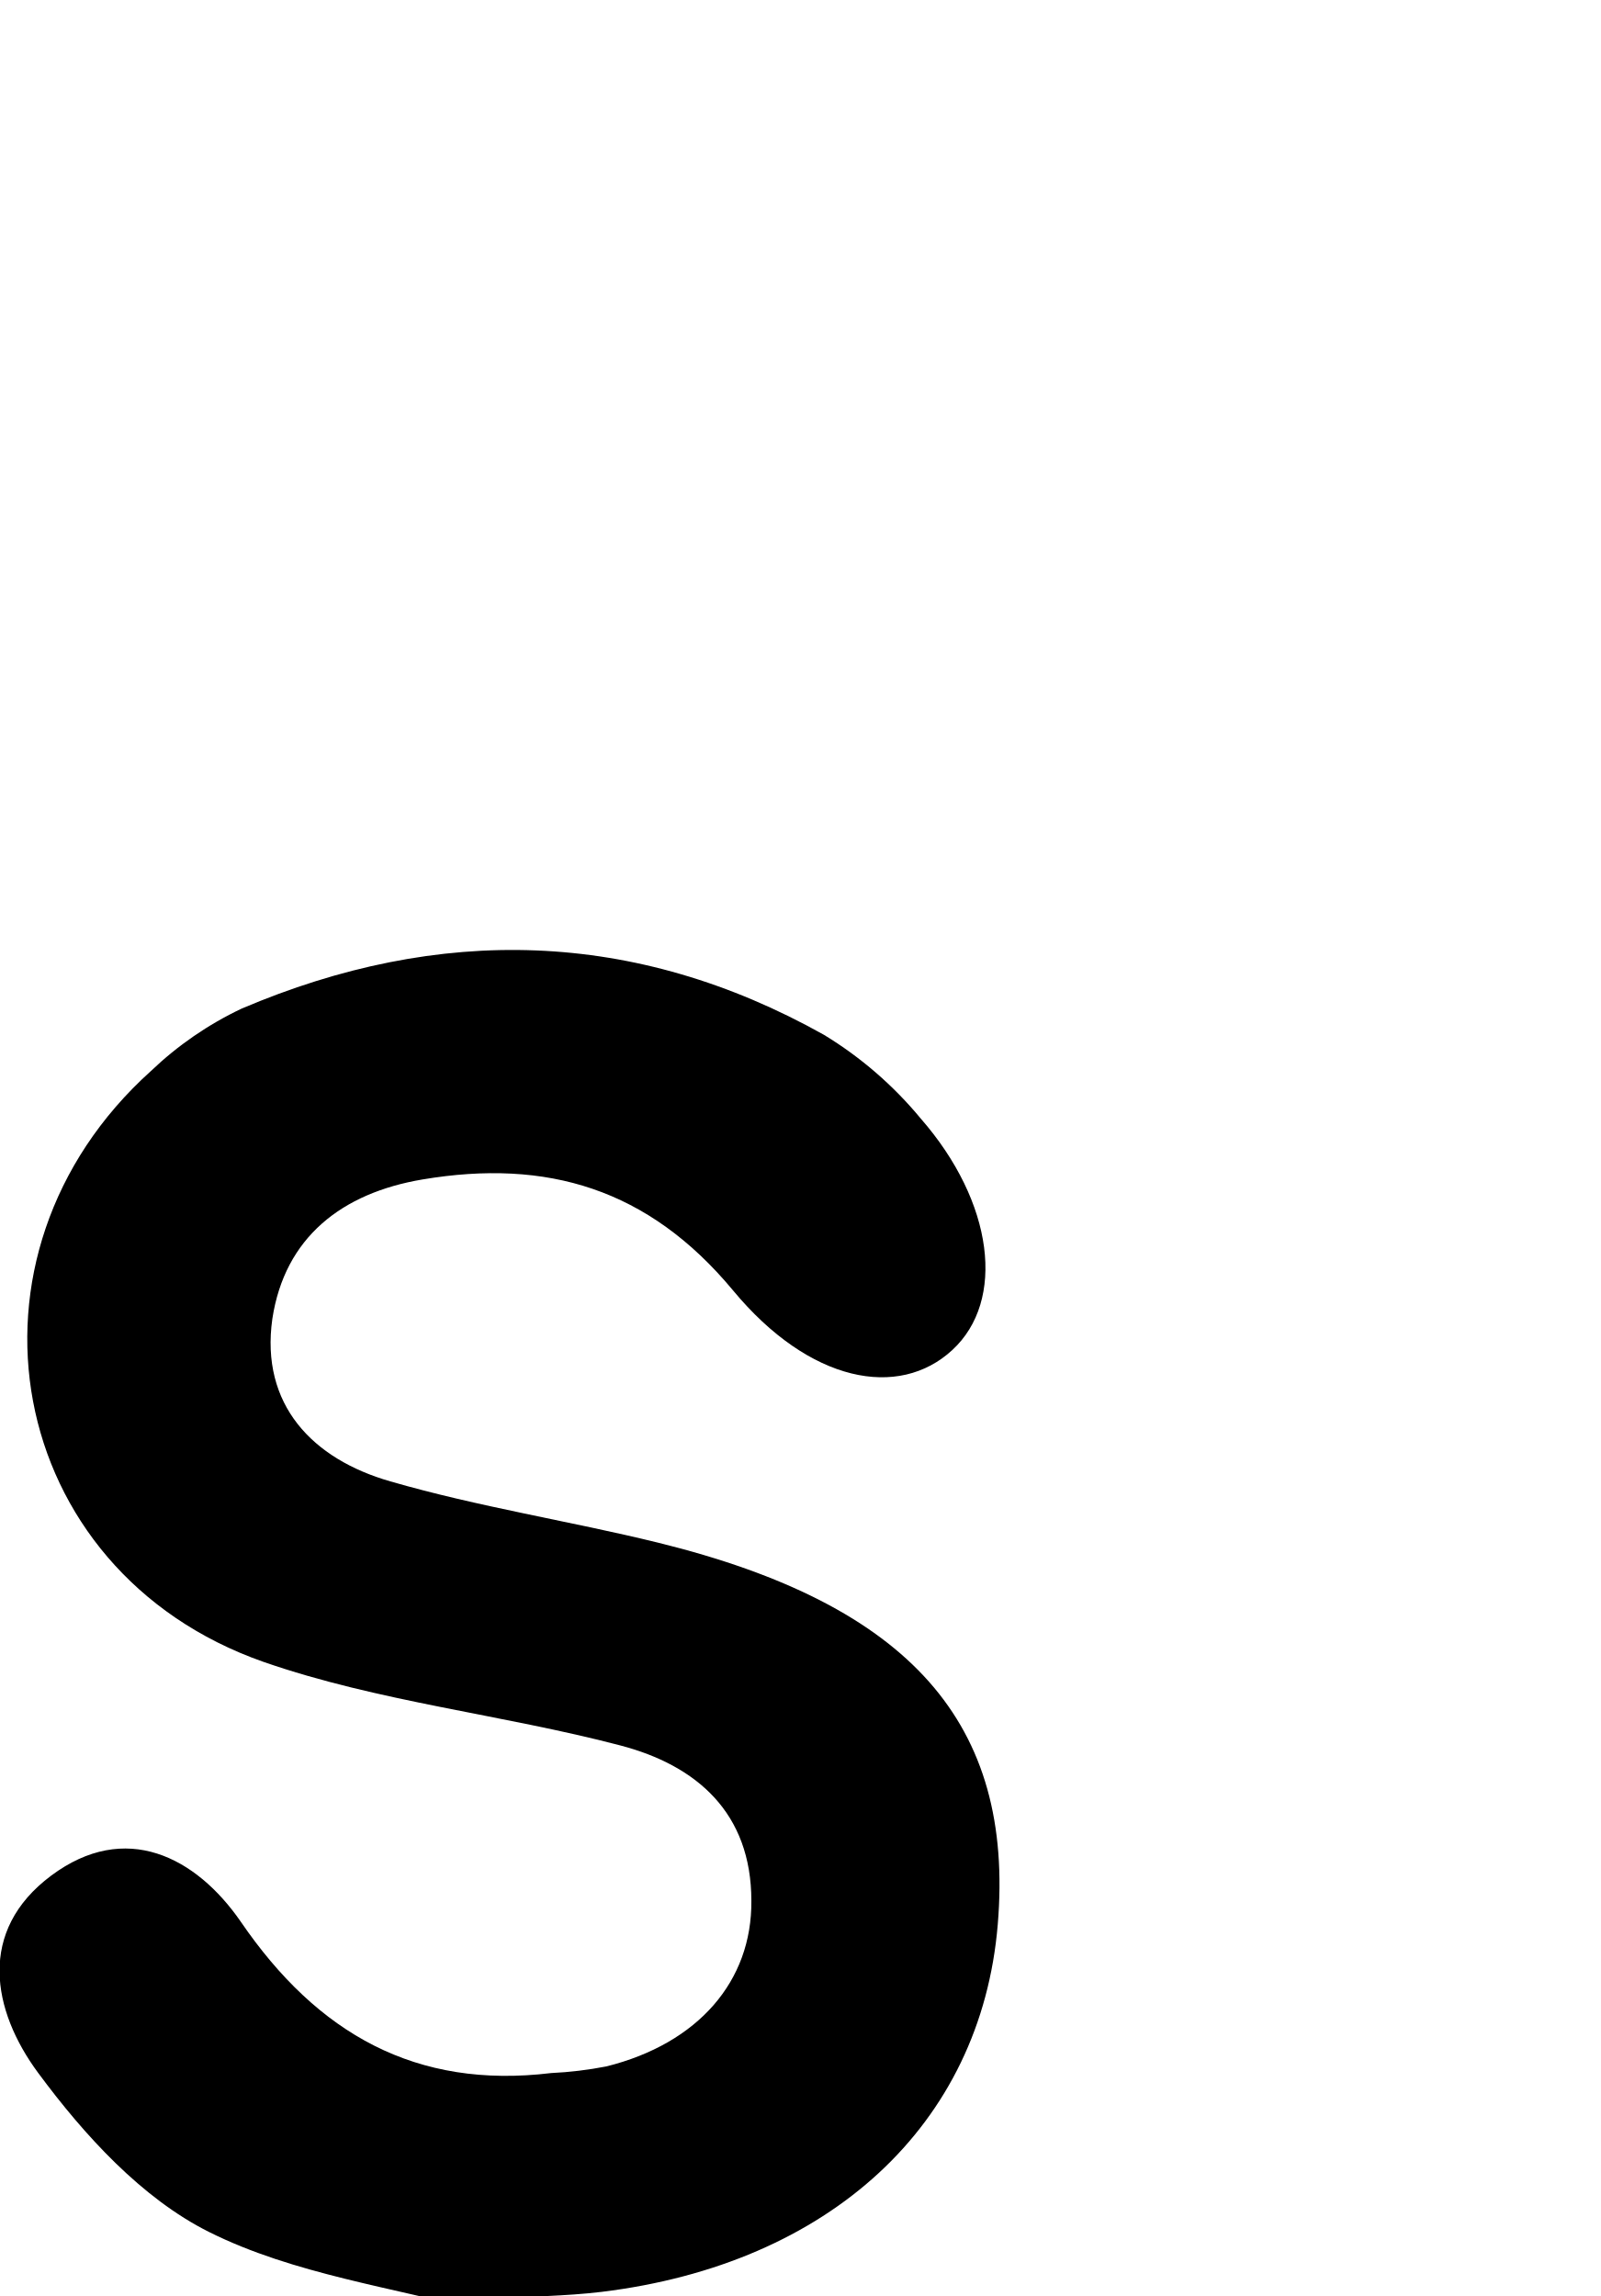
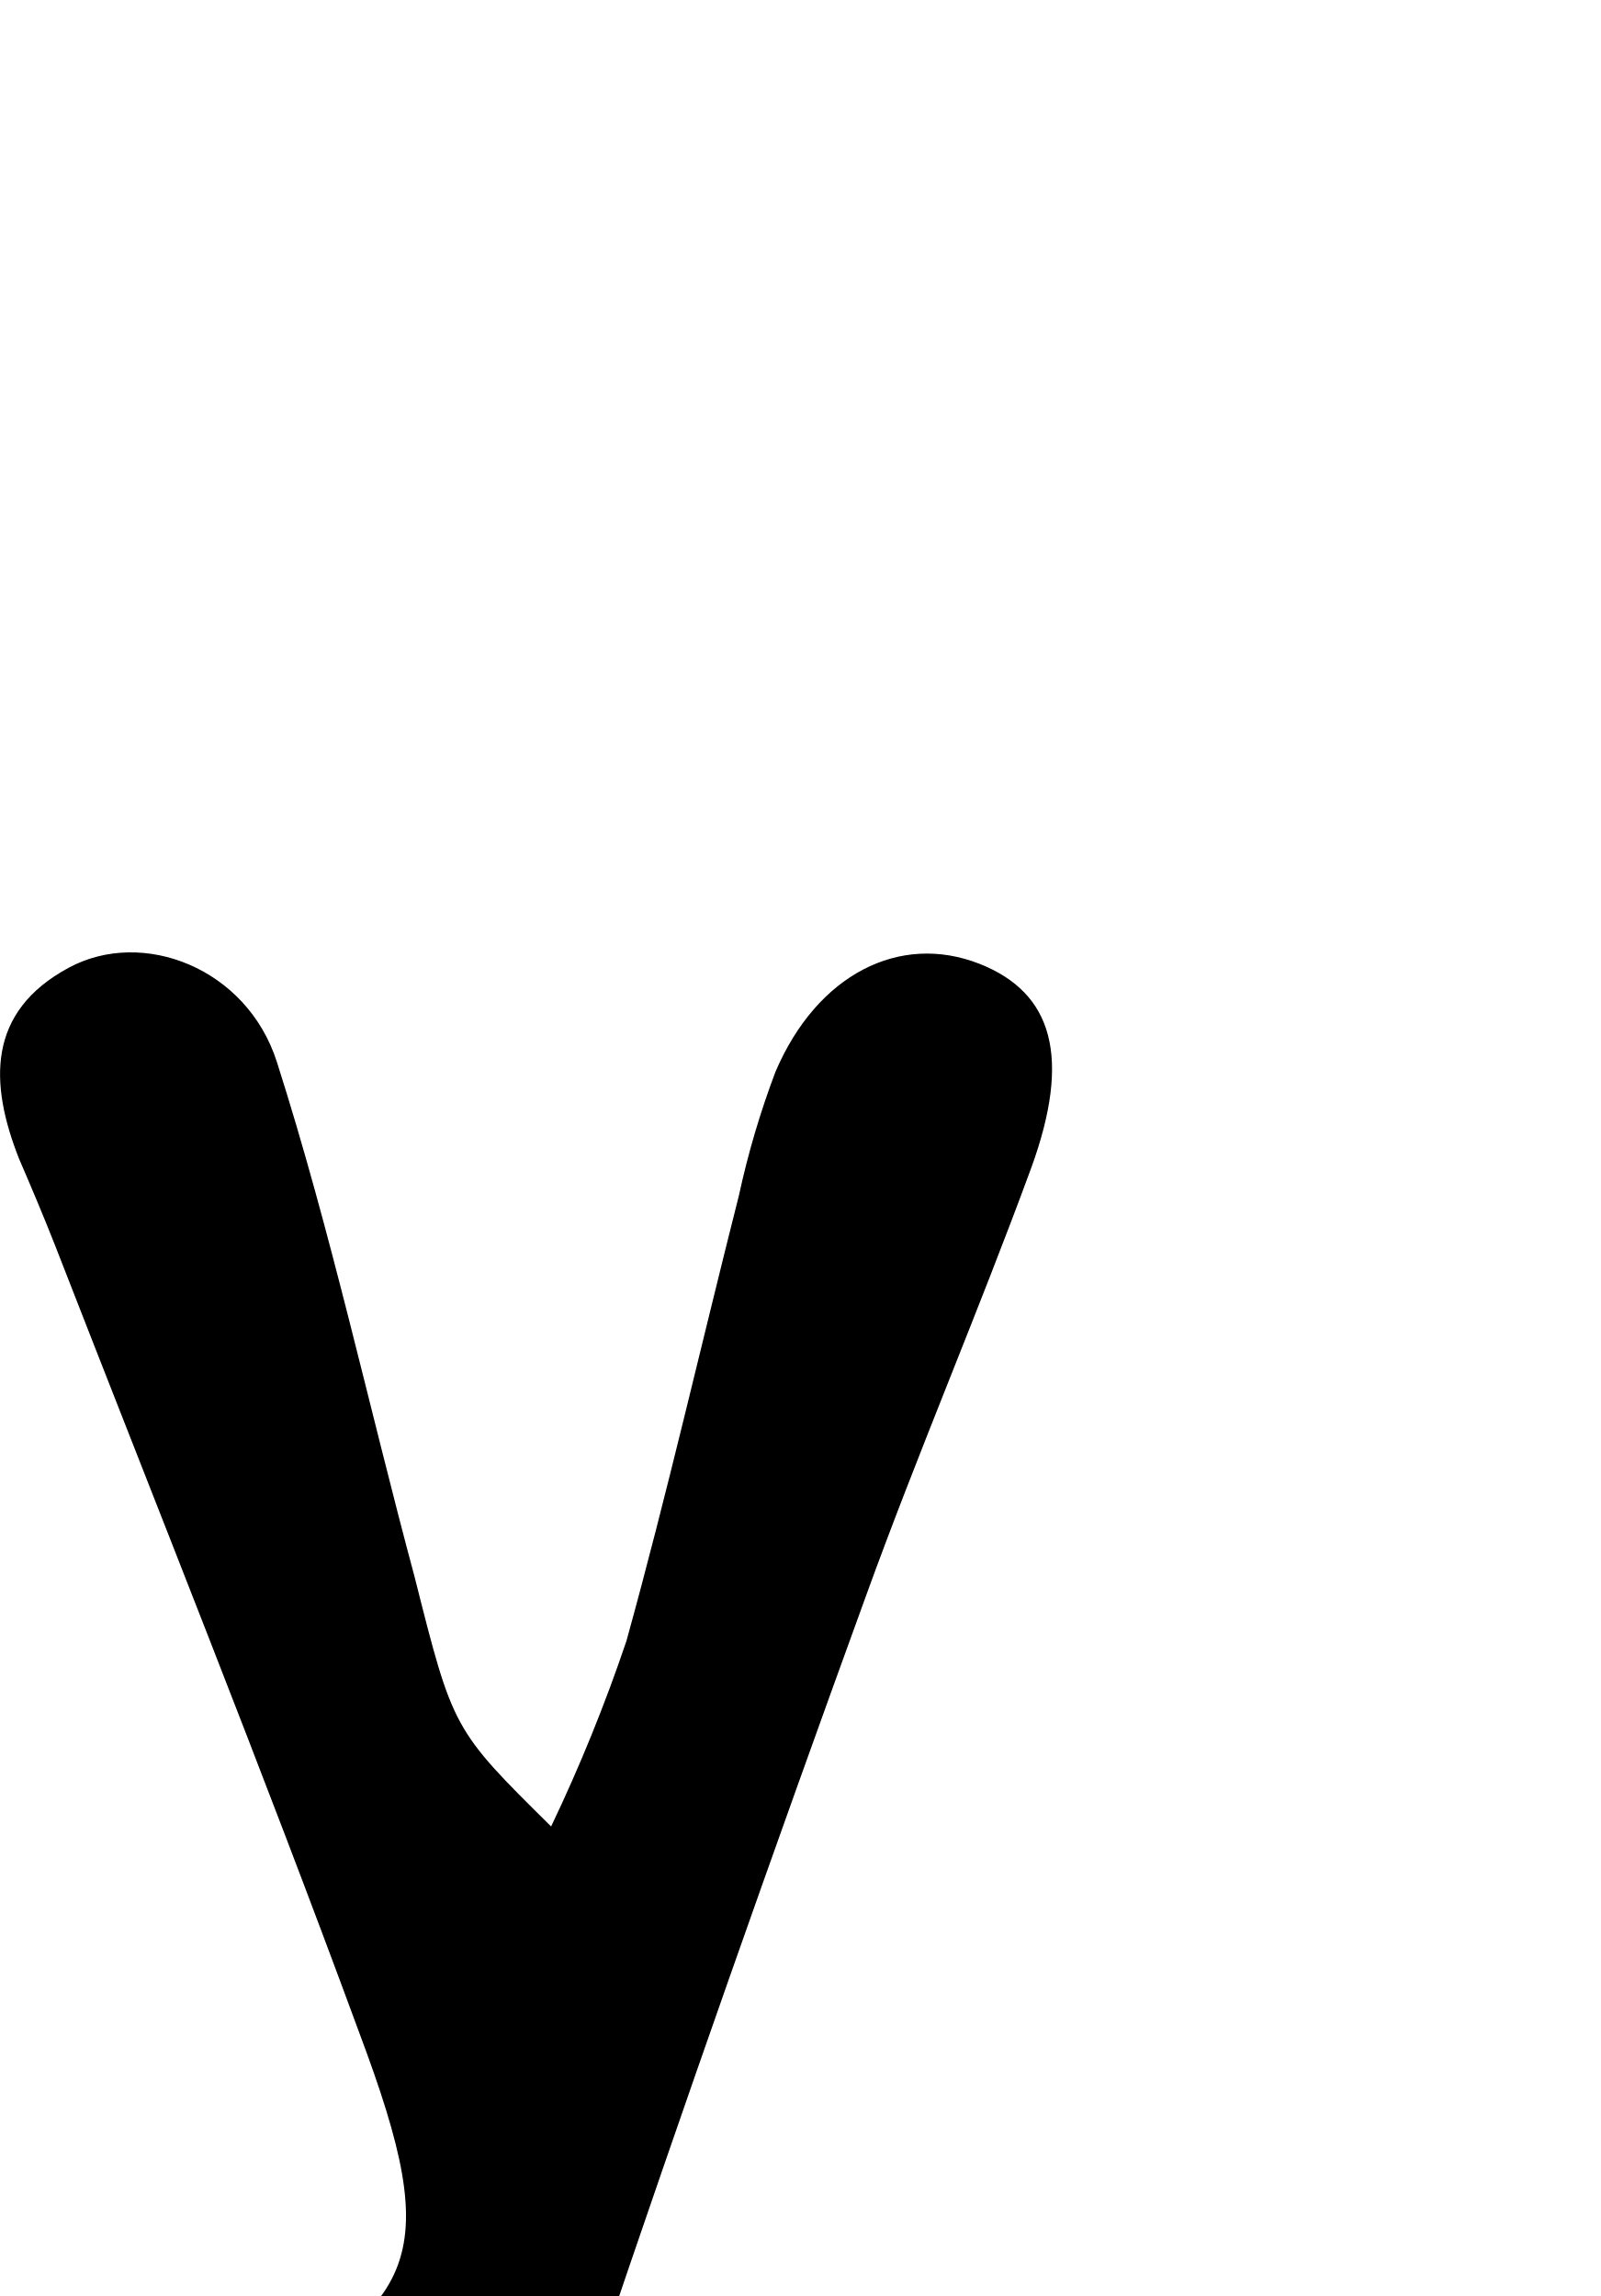
<svg xmlns="http://www.w3.org/2000/svg" id="Glyphs" width="69.71" height="100" viewBox="0 0 69.71 100">
-   <path d="M21.21,100.73c-4.07-1.11-8.41-1.67-12.11-3.52C6.18,95.75,3.67,93,1.66,90.28S-1,84.1,2.23,81.69s6.3-.82,8.25,2C13.83,88.59,18.12,91,24,90.29A16.69,16.69,0,0,0,26.41,90c4-1,6.34-3.72,6.31-7.21,0-3.83-2.38-5.9-5.71-6.77-5.14-1.35-10.54-1.9-15.54-3.64C.16,68.41-2.34,54.66,6.58,46.64a15,15,0,0,1,3.94-2.71c8.61-3.67,17.13-3.47,25.36,1.14a16.76,16.76,0,0,1,4.21,3.64c3.2,3.66,3.71,7.94,1.38,10.09s-6.21,1.43-9.55-2.6c-3.69-4.44-8.11-5.74-13.52-4.83-3.51.59-6,2.52-6.54,6.07-.53,3.74,1.75,6.11,5.14,7.08,3.83,1.11,7.79,1.72,11.66,2.67,11,2.71,15.52,7.89,14.79,16.63s-7.34,14.79-17.25,16c-1.59.19-3.2.2-4.79.29C21.34,100.29,21.27,100.51,21.21,100.73Z" />
+   <path d="M24,79.55a72.65,72.65,0,0,0,3.28-8.08c1.78-6.43,3.26-12.94,4.9-19.41a37.83,37.83,0,0,1,1.59-5.38c1.81-4.24,5.41-6.07,8.89-4.7,3.19,1.26,4,4.07,2.25,8.88-2.3,6.27-4.94,12.41-7.21,18.68-4,11-7.92,22.12-11.68,33.24-1.59,4.71-3.63,9-8.24,11.34a18,18,0,0,1-6.06,1.78c-3.13.34-6-.52-7-4s1.14-5.4,4.11-6.8c9.63-4.53,10.55-6.61,6.81-16.58C11.4,77,6.83,65.62,2.37,54.17c-.49-1.24-1-2.45-1.54-3.7-1.3-3.29-1.4-6.4,2.16-8.32,3.21-1.74,7.76,0,9.07,4.11,2.35,7.36,4,15,6,22.44C19.73,75.32,19.72,75.32,24,79.55Z" />
</svg>
